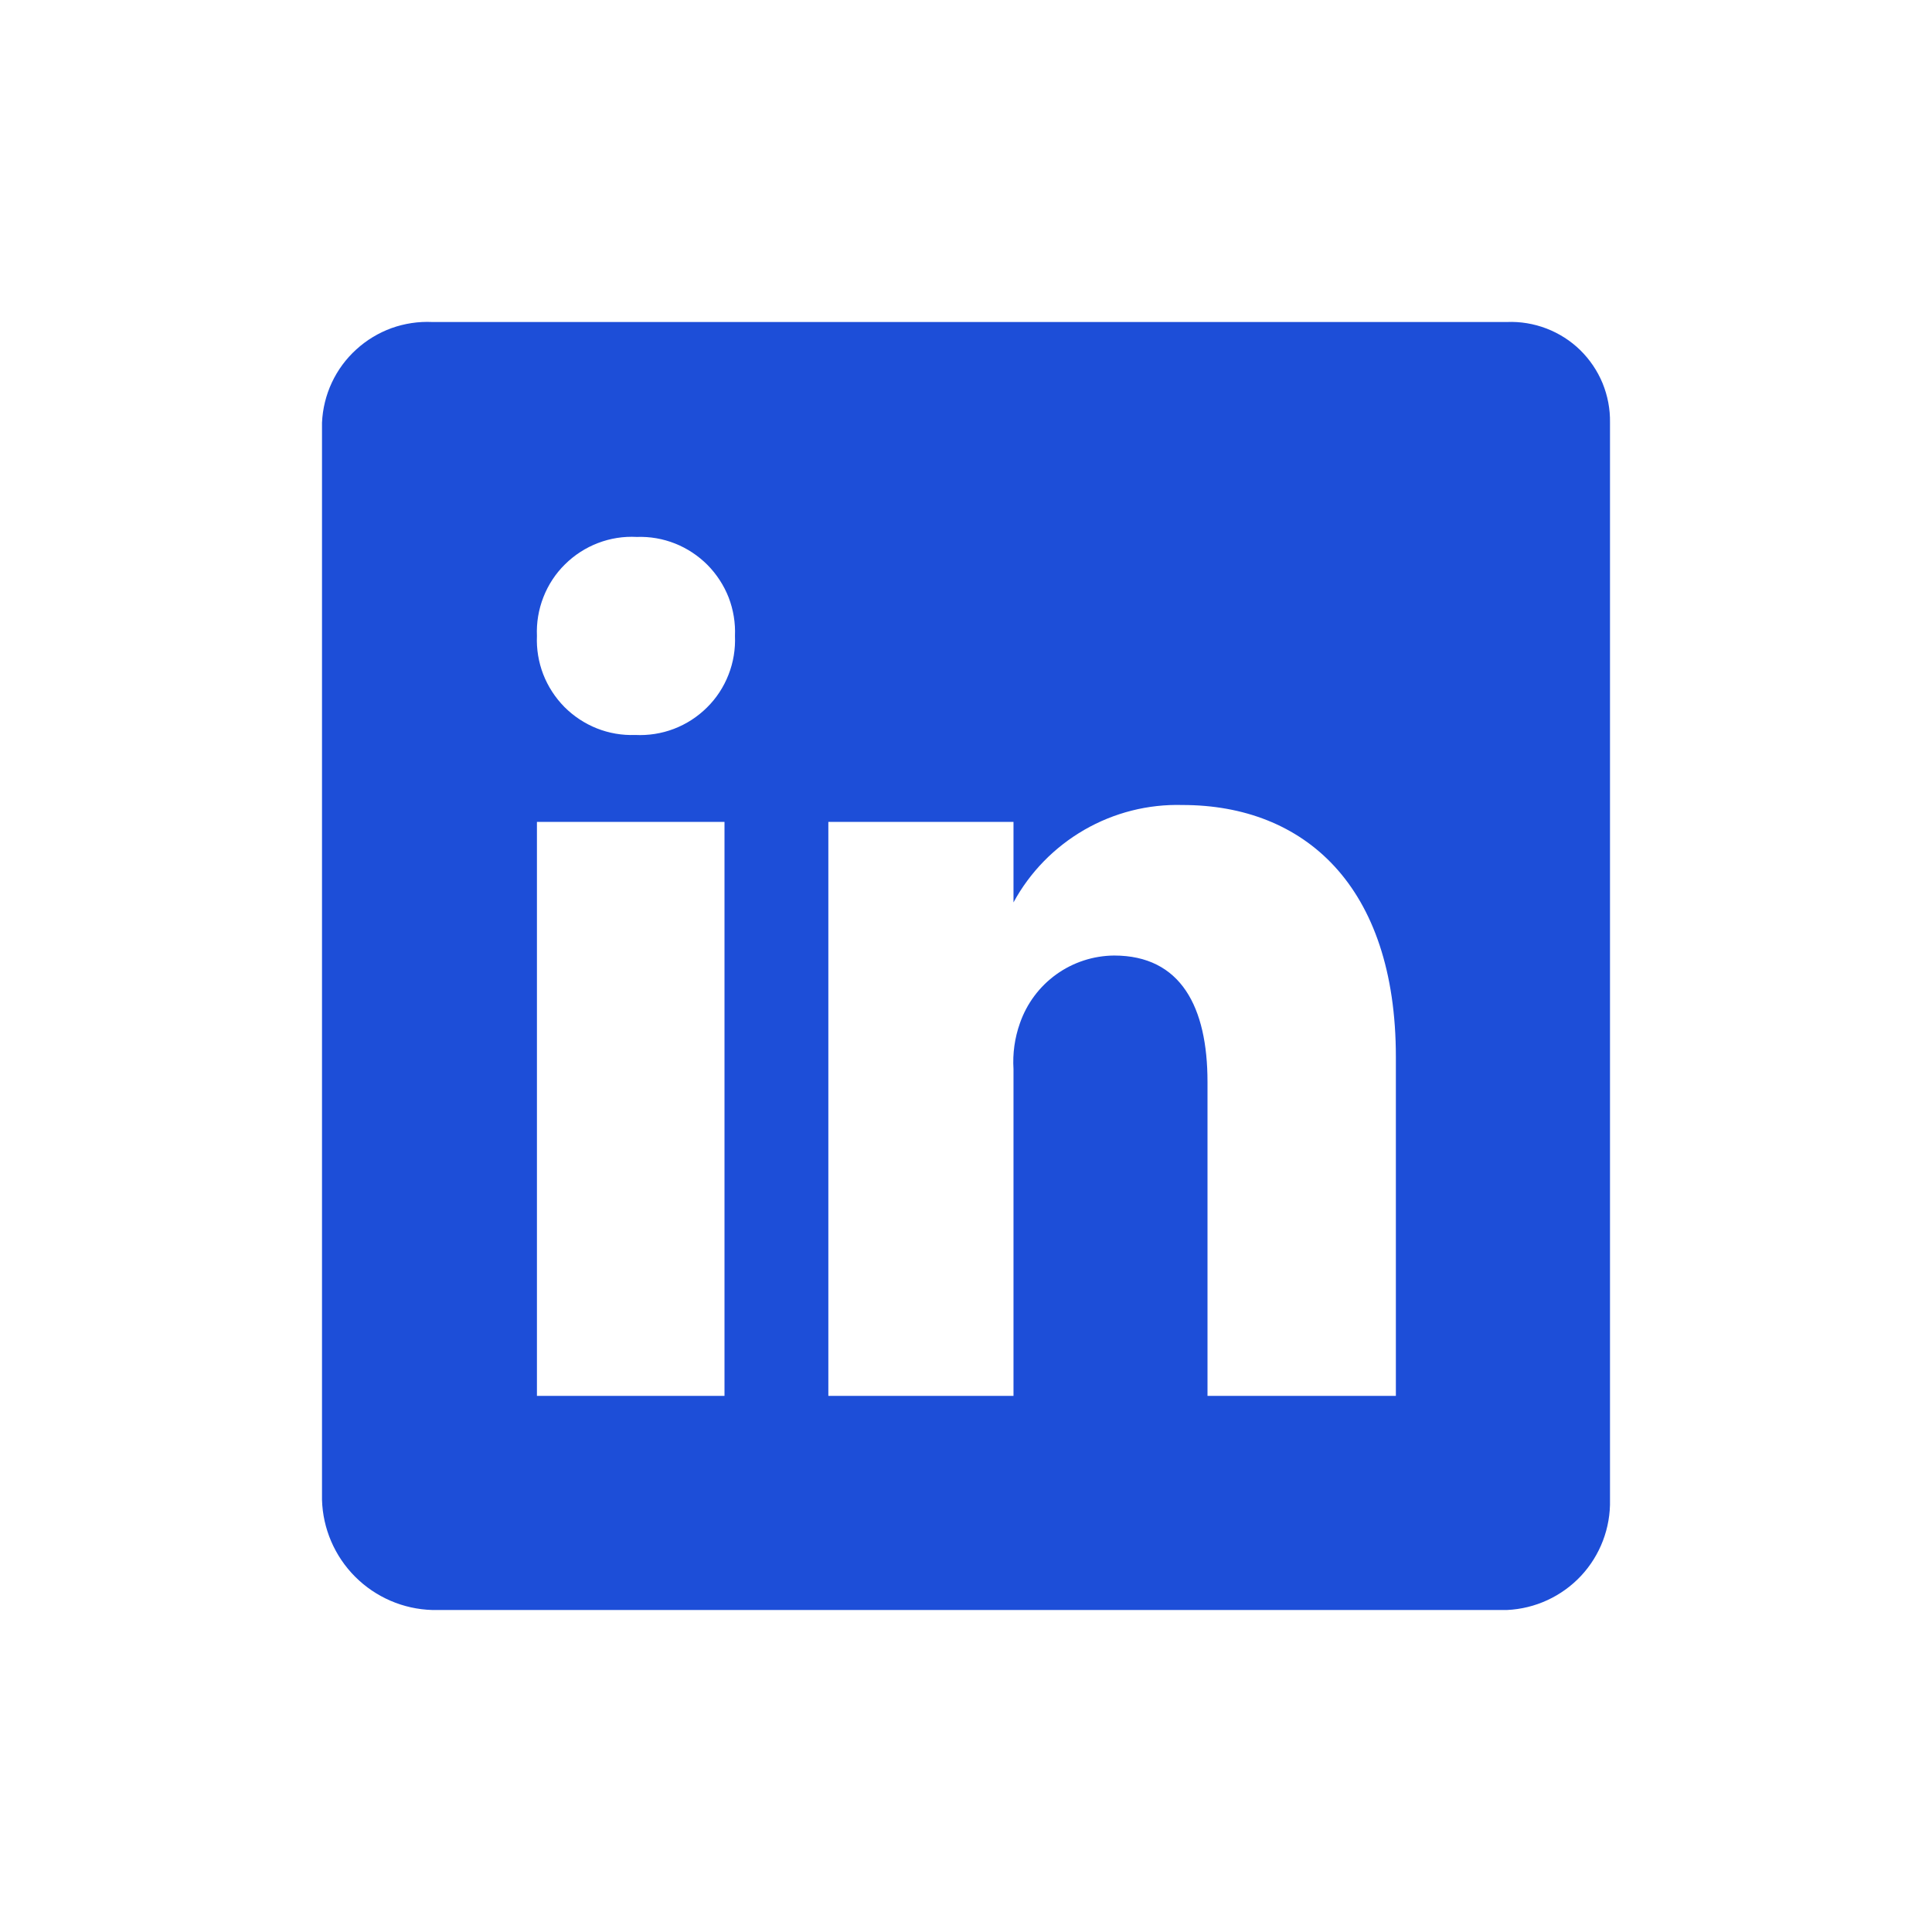
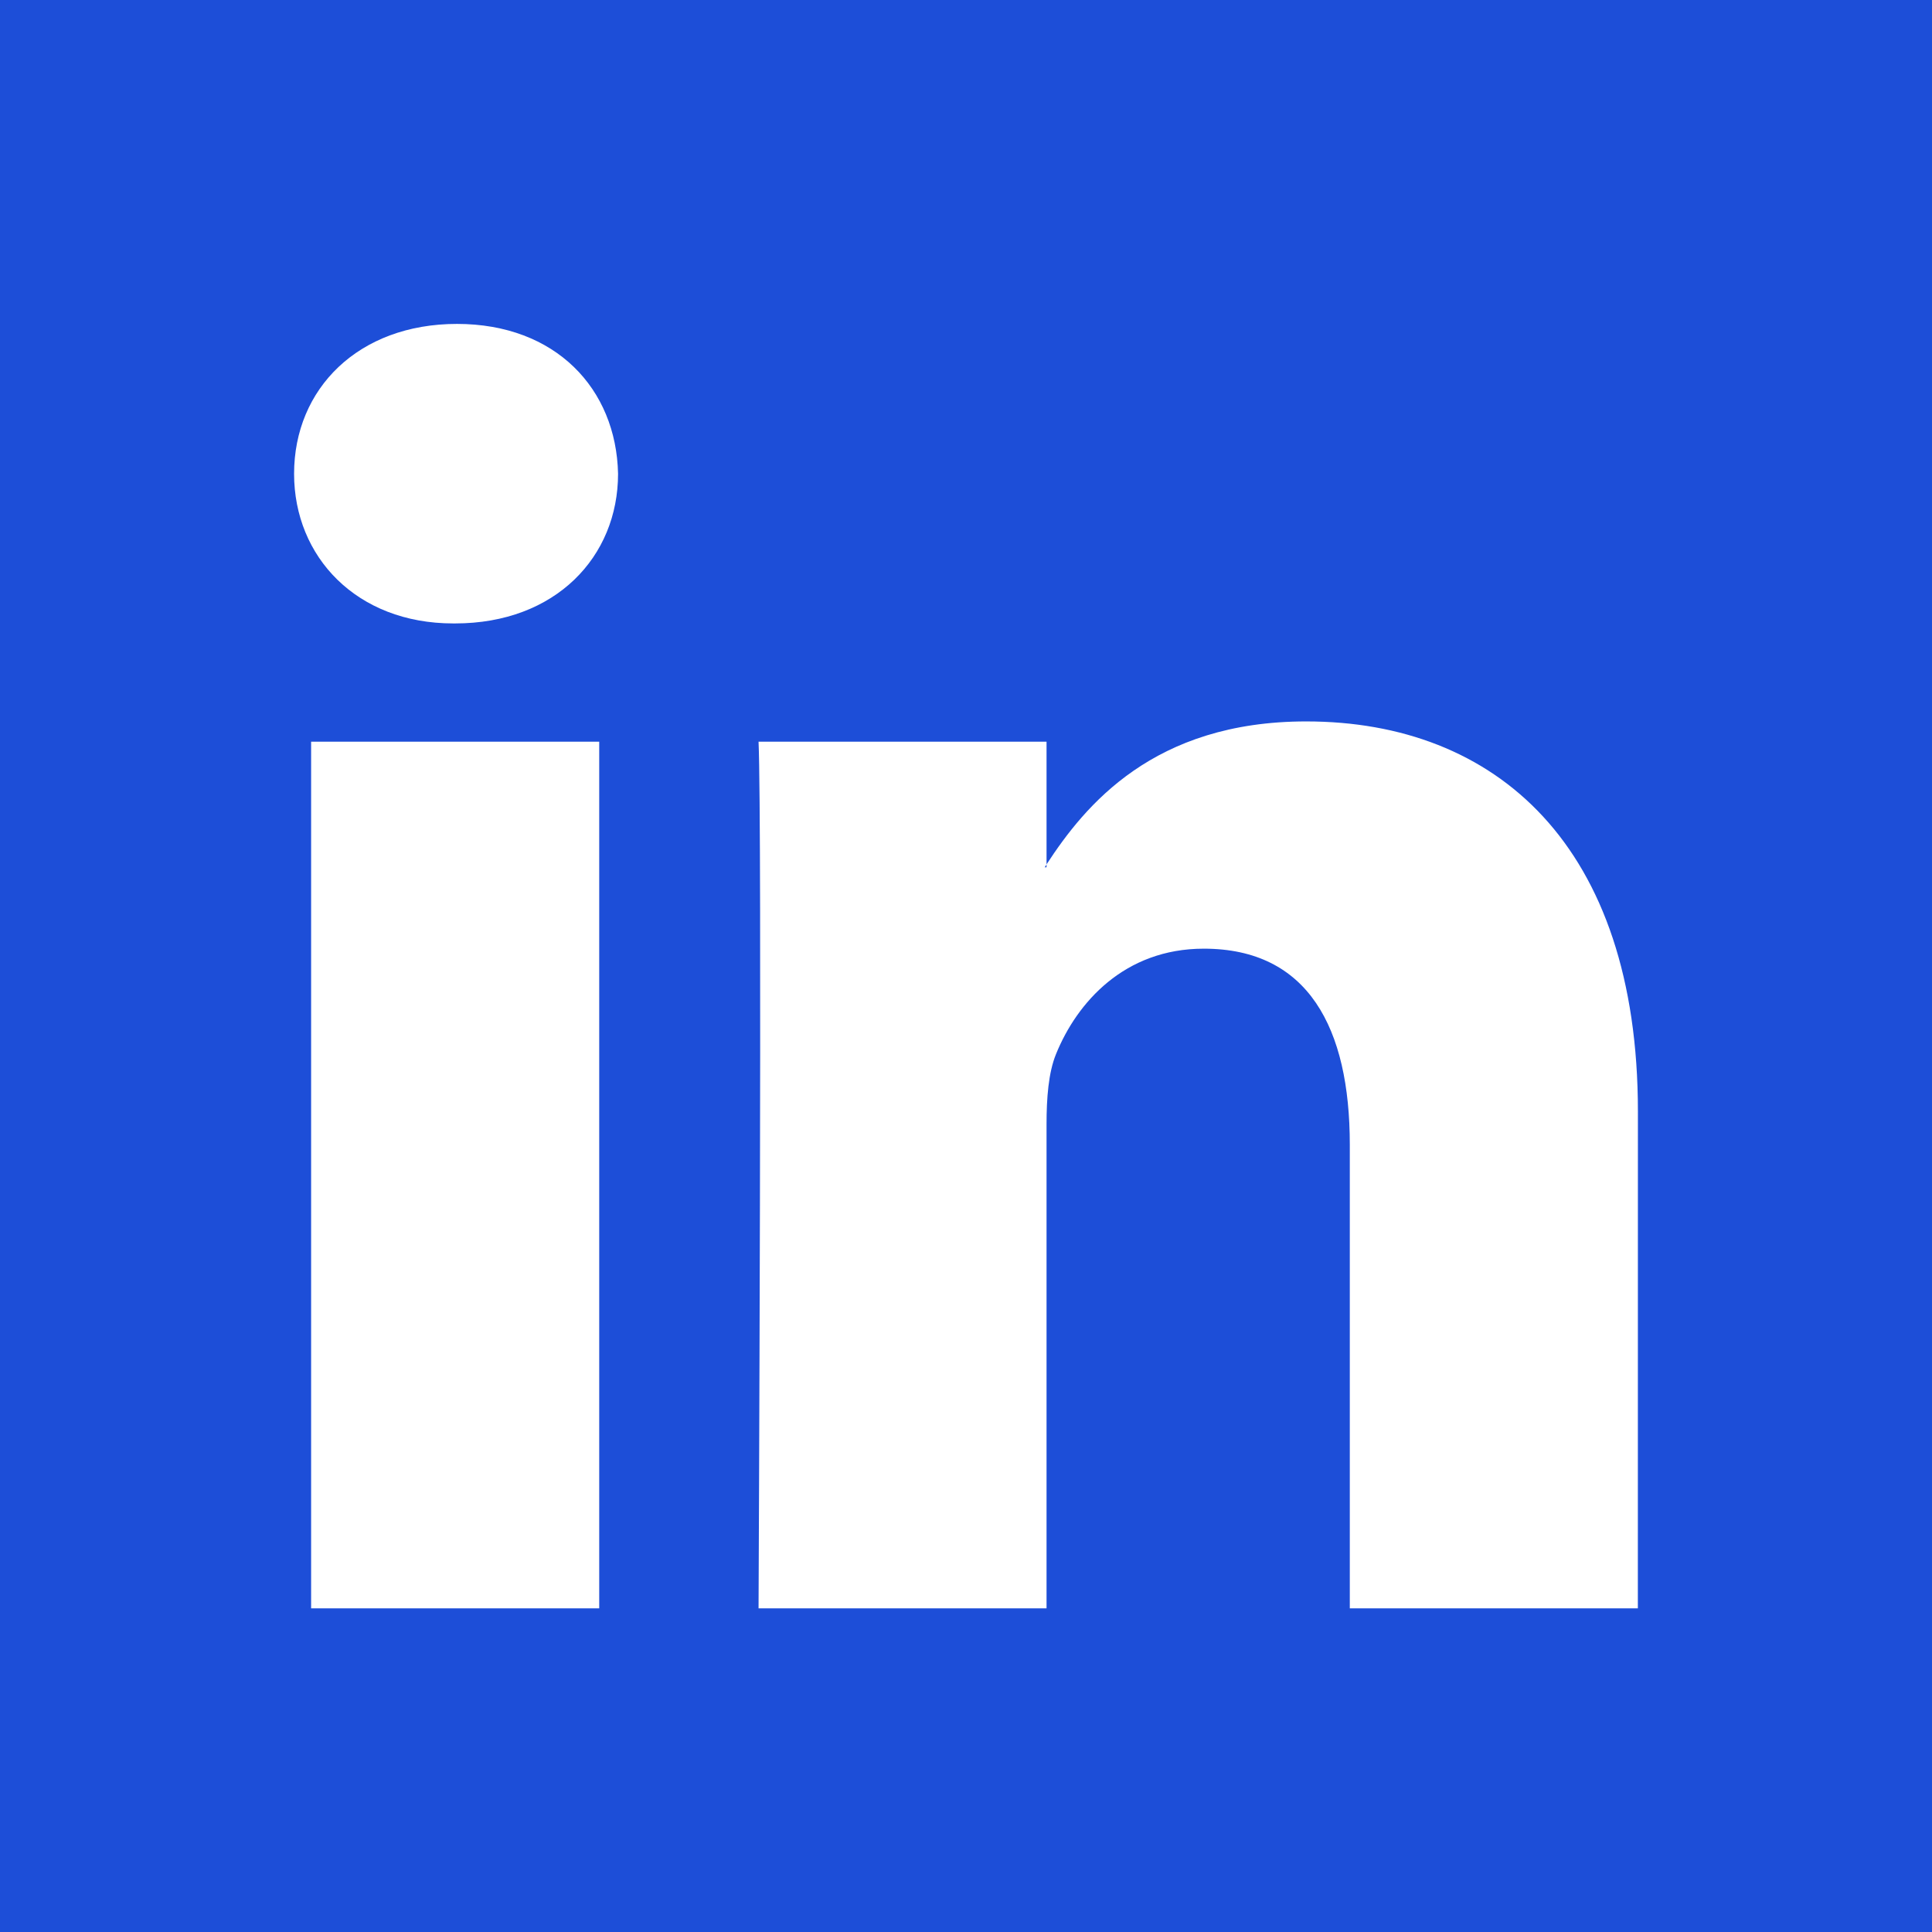
- <svg xmlns="http://www.w3.org/2000/svg" width="800px" height="800px" viewBox="0 0 24 24" fill="none">
+ <svg xmlns="http://www.w3.org/2000/svg" fill="#1D4ED8" version="1.1" id="Capa_1" width="800px" height="800px" viewBox="0 0 32 32" xml:space="preserve">
  <g id="SVGRepo_bgCarrier" stroke-width="0" />
  <g id="SVGRepo_tracerCarrier" stroke-linecap="round" stroke-linejoin="round" />
  <g id="SVGRepo_iconCarrier">
-     <path d="M18.72 4H5.37C5.198 3.992 5.026 4.018 4.864 4.076C4.702 4.135 4.553 4.225 4.426 4.341C4.298 4.457 4.195 4.597 4.122 4.753C4.049 4.909 4.008 5.078 4 5.25V18.63C4.01 18.99 4.158 19.333 4.412 19.587C4.667 19.842 5.01 19.99 5.37 20H18.72C19.07 19.984 19.4 19.832 19.64 19.576C19.879 19.32 20.008 18.98 20 18.63V5.25C20.003 5.082 19.971 4.916 19.908 4.761C19.844 4.606 19.749 4.466 19.63 4.349C19.51 4.232 19.367 4.141 19.211 4.081C19.054 4.021 18.887 3.993 18.72 4ZM9 17.34H6.67V10.21H9V17.34ZM7.89 9.13C7.727 9.136 7.565 9.108 7.414 9.048C7.263 8.988 7.126 8.897 7.011 8.782C6.897 8.666 6.807 8.528 6.748 8.376C6.69 8.225 6.663 8.063 6.67 7.9C6.663 7.736 6.69 7.572 6.75 7.419C6.81 7.265 6.901 7.126 7.018 7.011C7.135 6.895 7.274 6.805 7.428 6.746C7.582 6.687 7.746 6.661 7.91 6.67C8.073 6.664 8.235 6.692 8.386 6.752C8.537 6.812 8.674 6.903 8.789 7.018C8.903 7.134 8.993 7.272 9.052 7.423C9.11 7.575 9.137 7.737 9.13 7.9C9.137 8.064 9.11 8.228 9.05 8.381C8.99 8.535 8.899 8.674 8.782 8.789C8.665 8.905 8.526 8.995 8.372 9.054C8.218 9.113 8.054 9.138 7.89 9.13ZM17.34 17.34H15V13.44C15 12.51 14.67 11.87 13.84 11.87C13.582 11.872 13.331 11.954 13.122 12.104C12.912 12.255 12.755 12.466 12.67 12.71C12.605 12.893 12.578 13.086 12.59 13.28V17.34H10.29V10.21H12.59V11.21C12.794 10.834 13.099 10.523 13.469 10.309C13.84 10.095 14.262 9.988 14.69 10C16.2 10 17.34 11 17.34 13.13V17.34Z" fill="#1D4ED8" />
+     <g>
+       <path d="M17.303,14.365c0.012-0.015,0.023-0.031,0.031-0.048v0.048H17.303z M32,0v32H0V0H32L32,0z M9.925,12.285H5.153v14.354 h4.772V12.285z M10.237,7.847c-0.03-1.41-1.035-2.482-2.668-2.482c-1.631,0-2.698,1.072-2.698,2.482 c0,1.375,1.035,2.479,2.636,2.479h0.031C9.202,10.326,10.237,9.222,10.237,7.847z M27.129,18.408c0-4.408-2.355-6.459-5.494-6.459 c-2.531,0-3.664,1.391-4.301,2.368v-2.032h-4.77c0.061,1.346,0,14.354,0,14.354h4.77v-8.016c0-0.434,0.031-0.855,0.157-1.164 c0.346-0.854,1.132-1.746,2.448-1.746c1.729,0,2.418,1.314,2.418,3.246v7.68h4.771L27.129,18.408L27.129,18.408z" />
+     </g>
  </g>
</svg>
